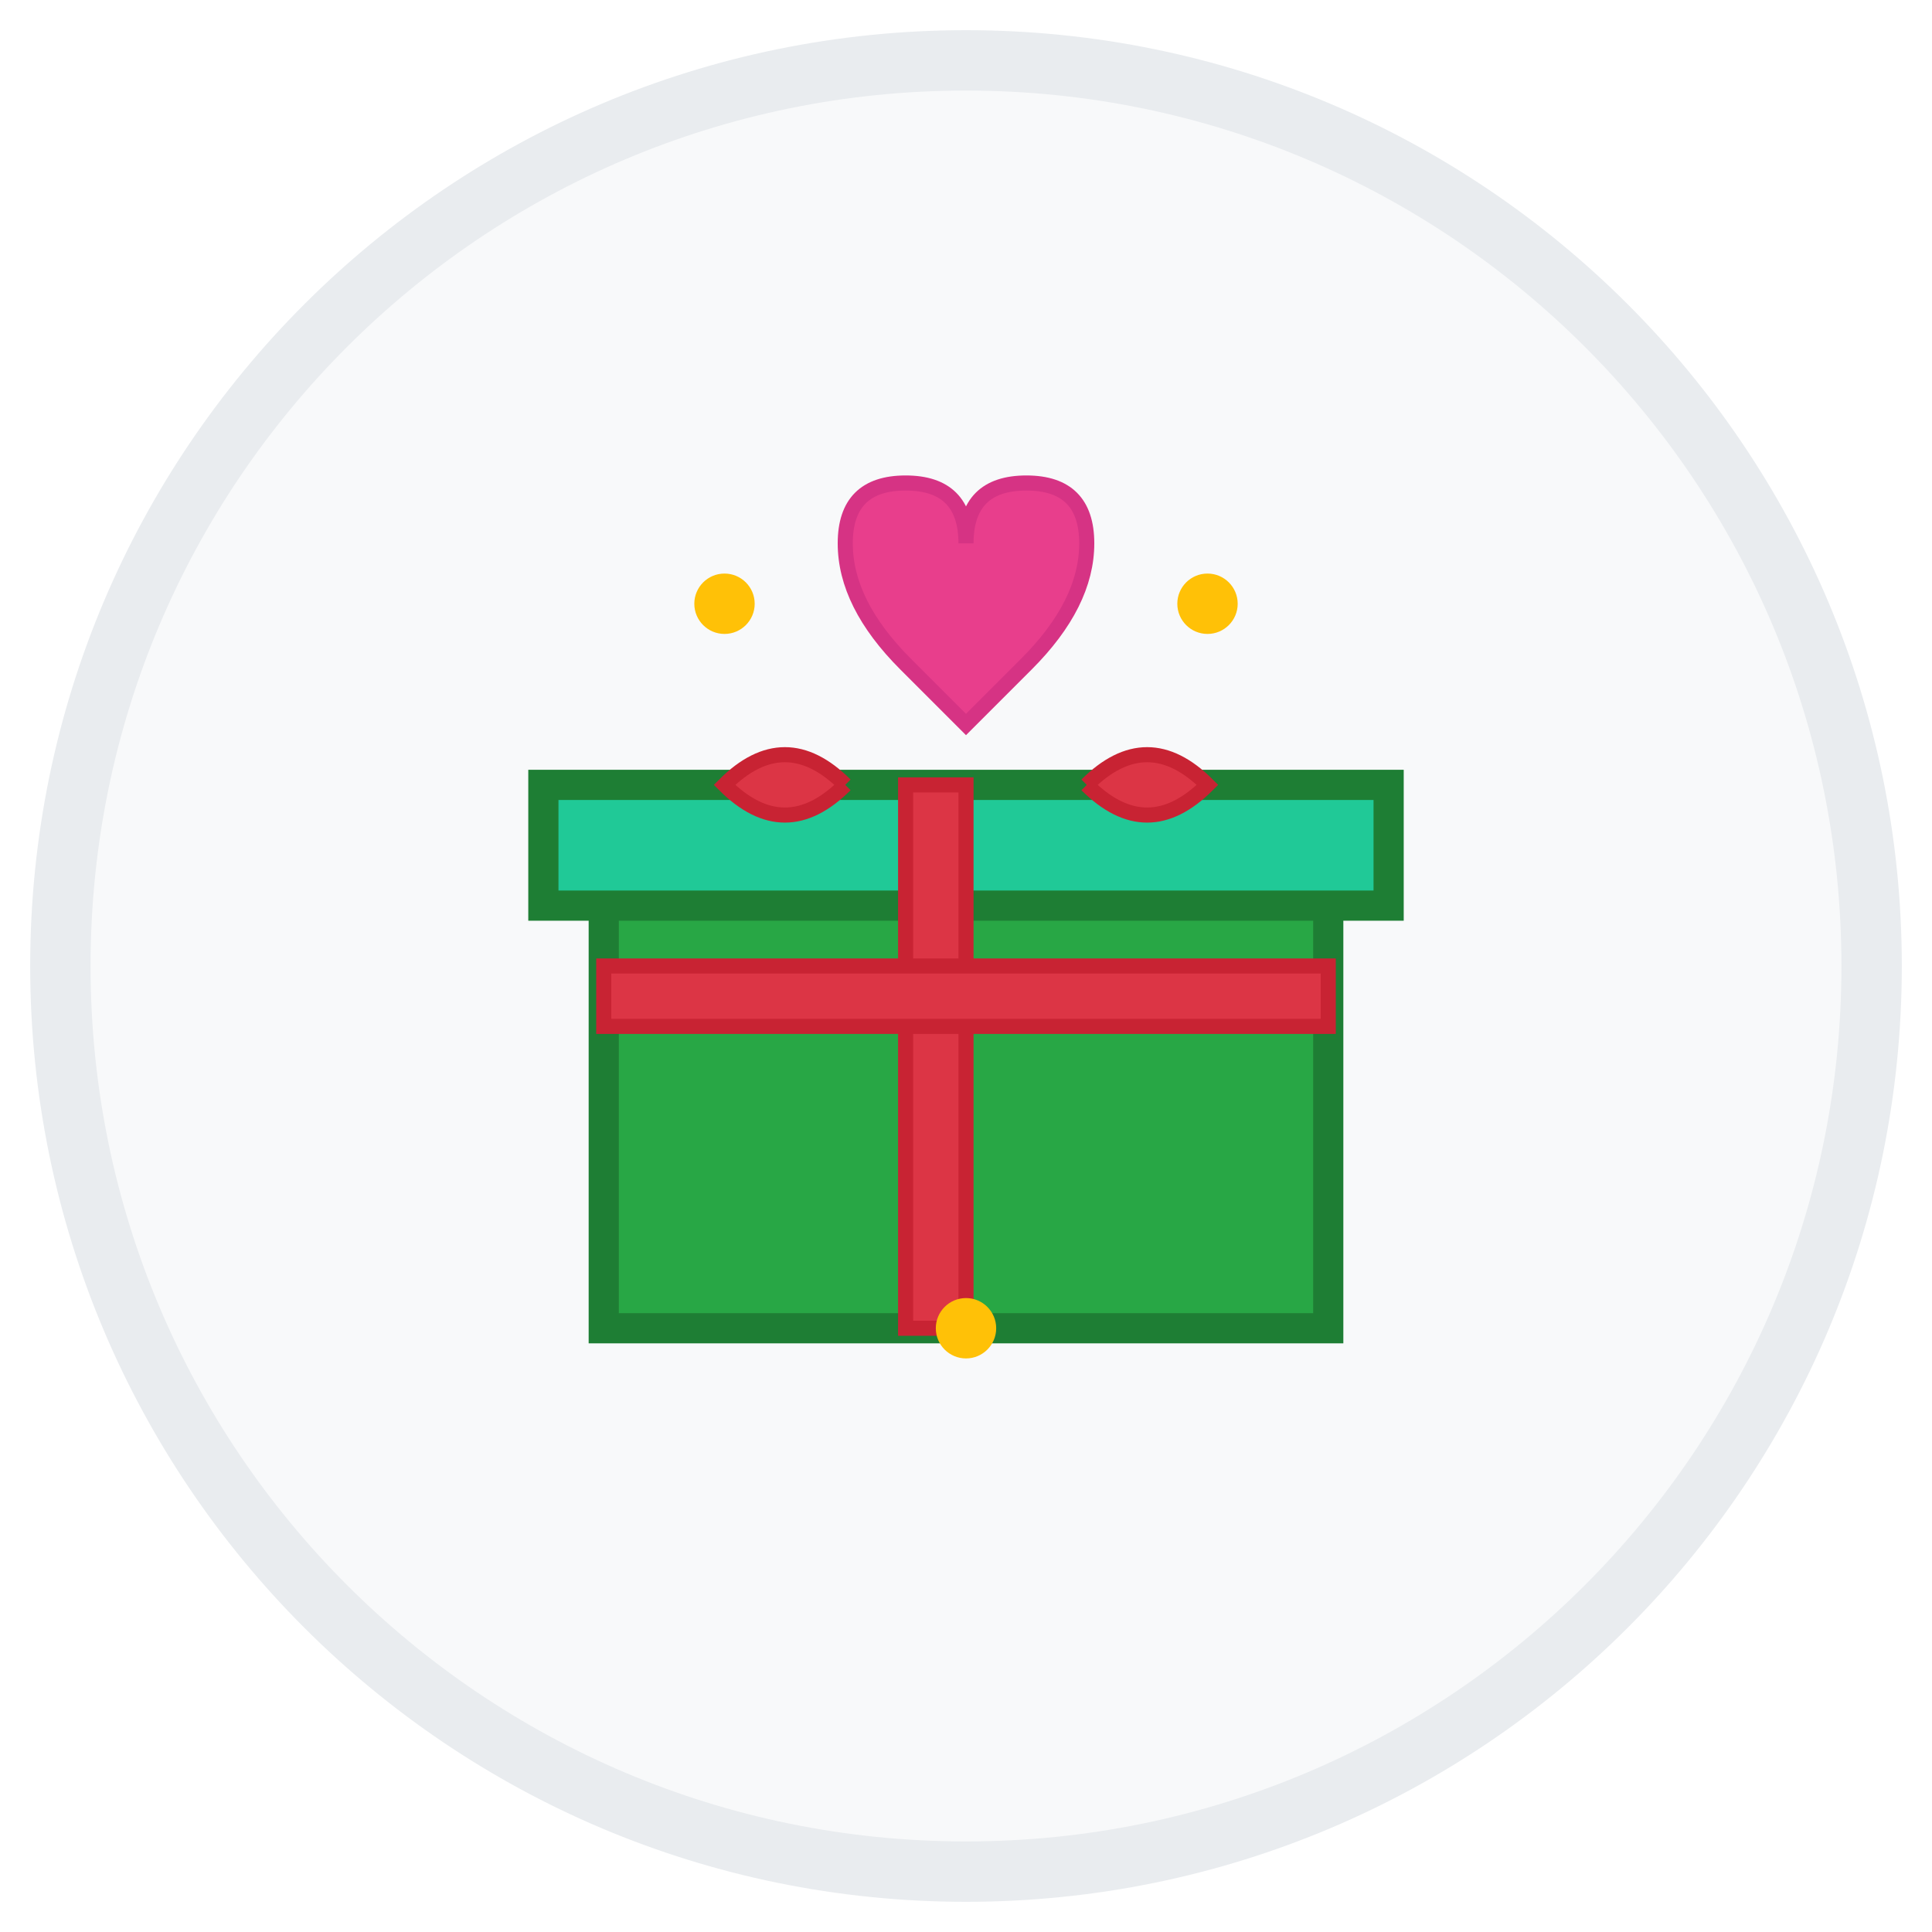
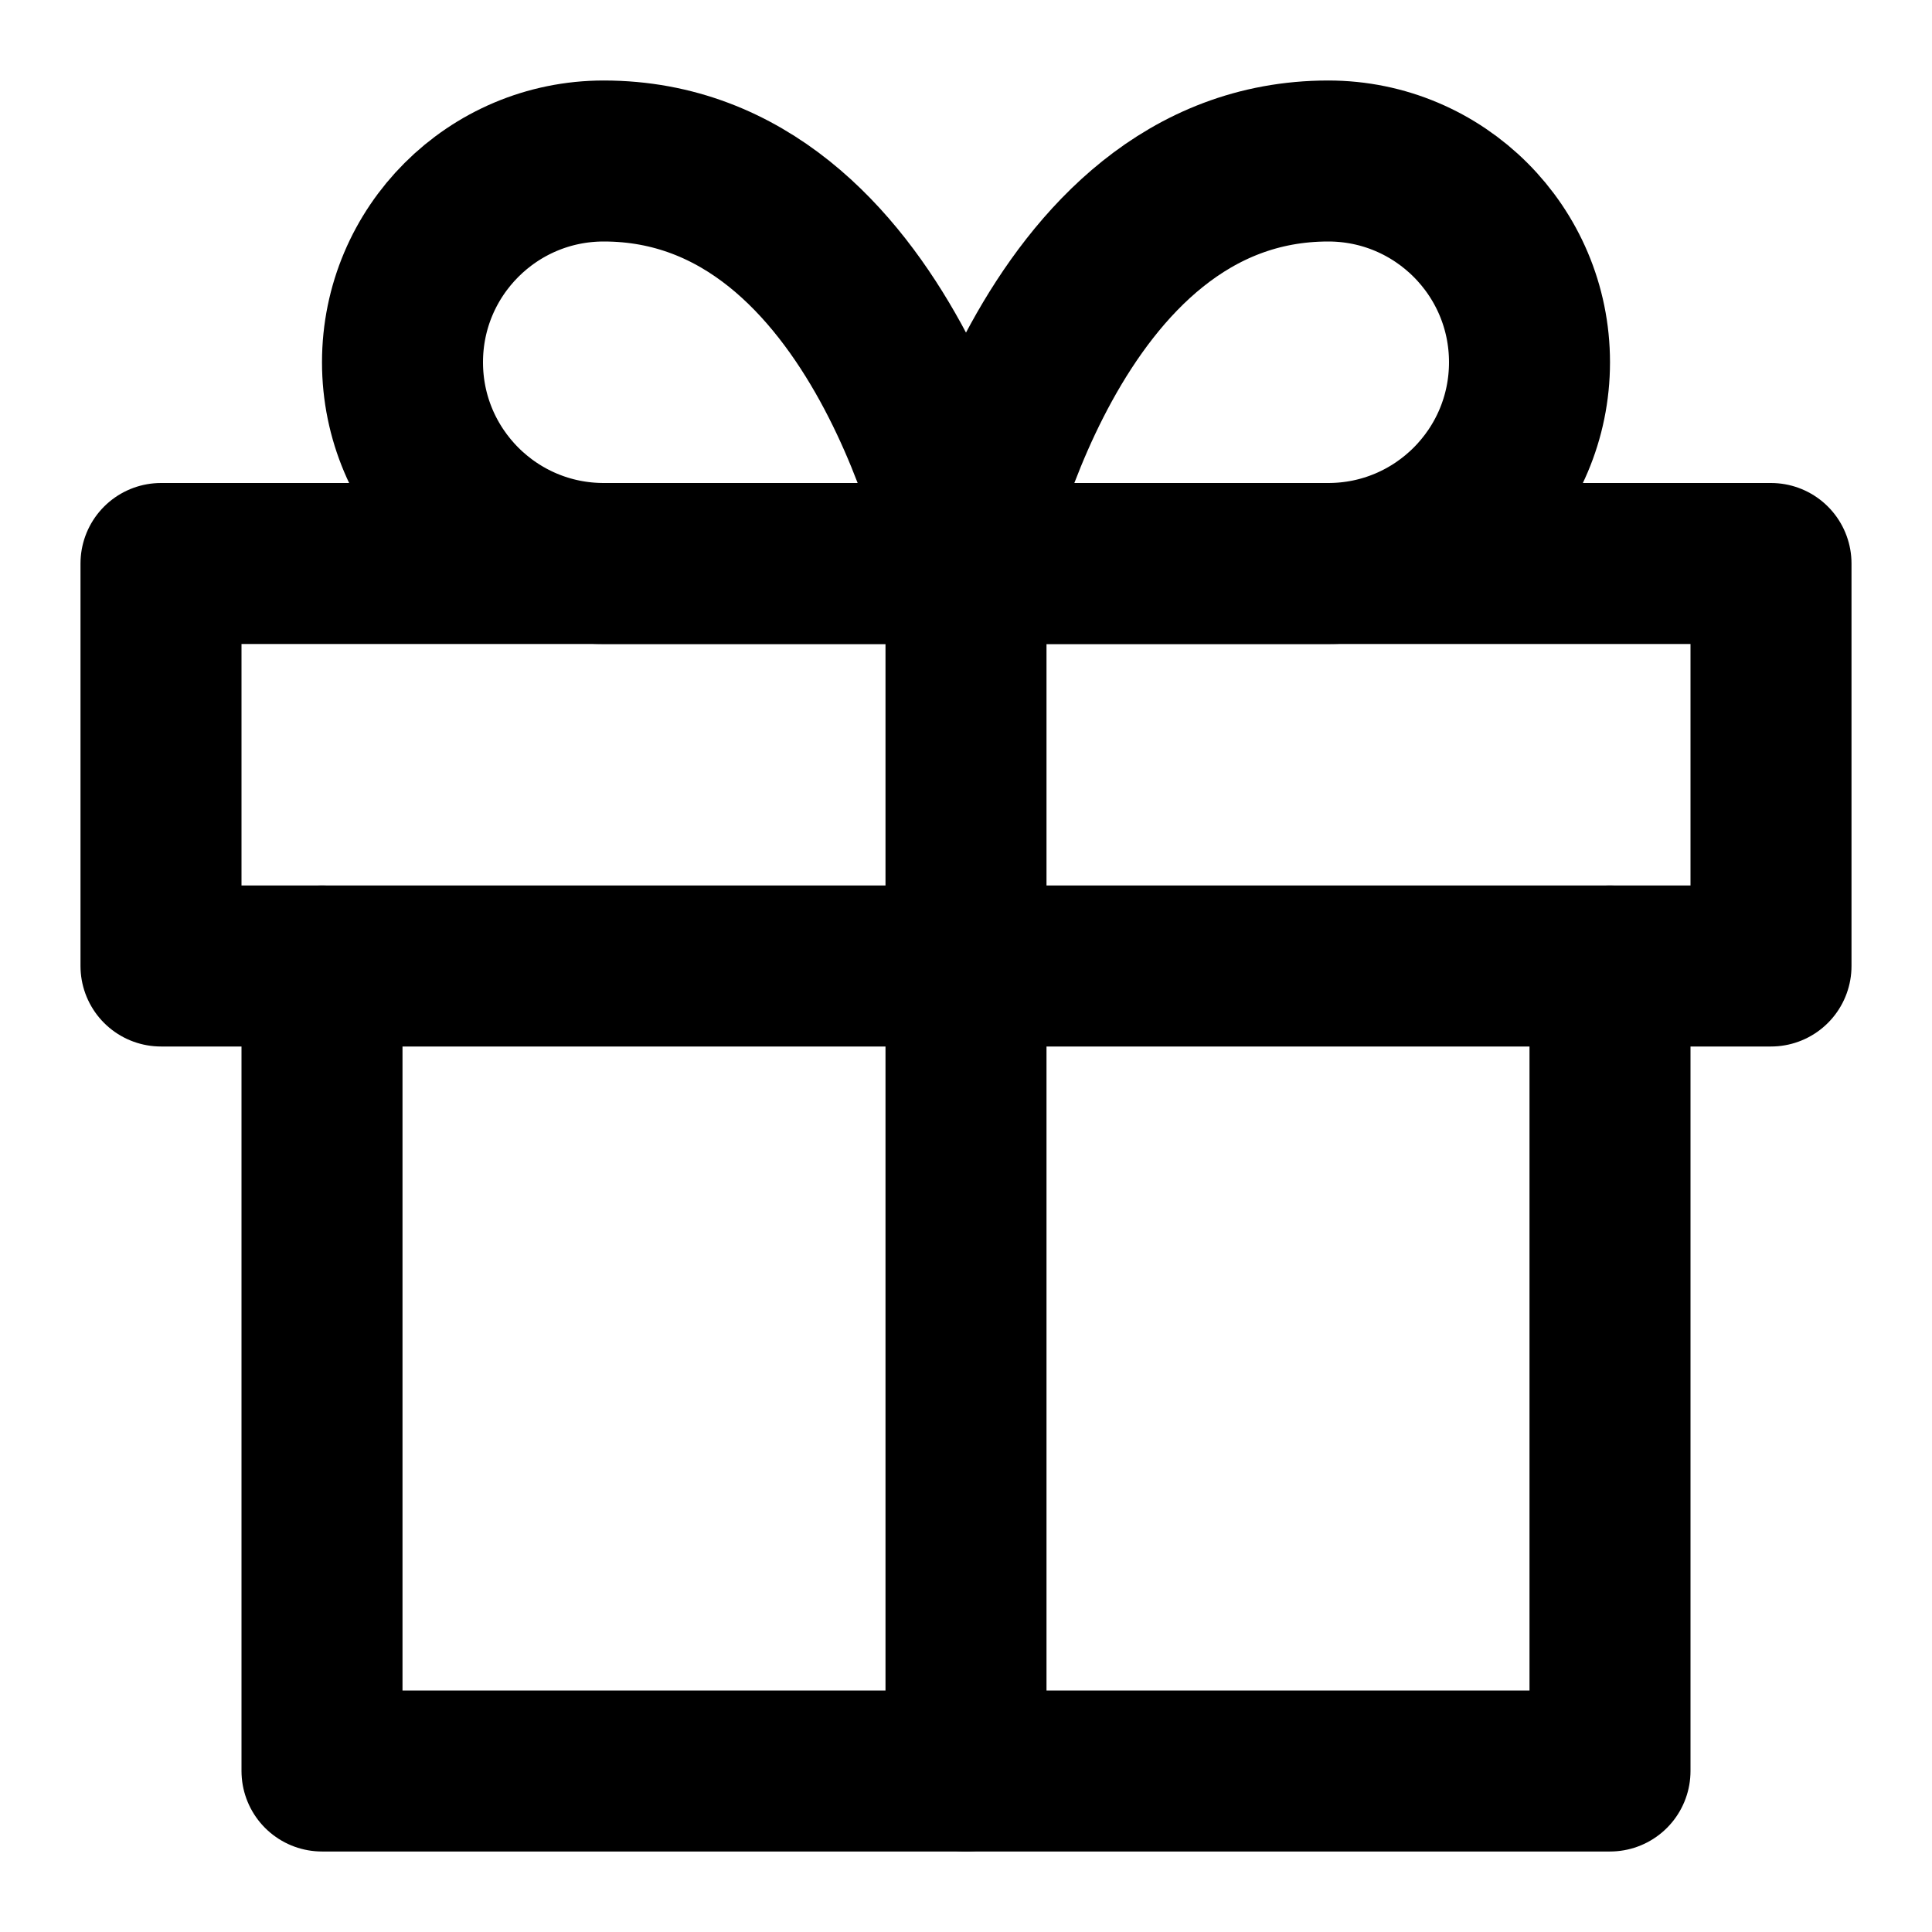
- <svg xmlns="http://www.w3.org/2000/svg" width="64" height="64" viewBox="0 0 64 64">
-   <circle cx="32" cy="32" r="30" fill="#f8f9fa" stroke="#e9ecef" stroke-width="2" />
-   <rect x="20" y="28" width="24" height="16" fill="#28a745" stroke="#1e7e34" stroke-width="1" />
-   <rect x="18" y="26" width="28" height="4" fill="#20c997" stroke="#1e7e34" stroke-width="1" />
-   <rect x="30" y="26" width="2" height="18" fill="#dc3545" stroke="#c82333" stroke-width="0.5" />
-   <rect x="20" y="32" width="24" height="2" fill="#dc3545" stroke="#c82333" stroke-width="0.5" />
-   <path d="M 28 26 Q 26 24 24 26 Q 26 28 28 26" fill="#dc3545" stroke="#c82333" stroke-width="0.5" />
-   <path d="M 36 26 Q 38 24 40 26 Q 38 28 36 26" fill="#dc3545" stroke="#c82333" stroke-width="0.5" />
-   <path d="M 32 18 Q 32 16 30 16 Q 28 16 28 18 Q 28 20 30 22 Q 32 24 32 24 Q 32 24 34 22 Q 36 20 36 18 Q 36 16 34 16 Q 32 16 32 18" fill="#e83e8c" stroke="#d63384" stroke-width="0.5" />
-   <circle cx="24" cy="20" r="1" fill="#ffc107" />
-   <circle cx="40" cy="20" r="1" fill="#ffc107" />
-   <circle cx="32" cy="44" r="1" fill="#ffc107" />
+ <svg xmlns="http://www.w3.org/2000/svg" stroke="currentColor" fill="none" stroke-width="2" viewBox="0 0 24 24" stroke-linecap="round" stroke-linejoin="round" height="1em" width="1em">
+   <polyline points="20 12 20 22 4 22 4 12" />
+   <rect x="2" y="7" width="20" height="5" />
+   <line x1="12" y1="22" x2="12" y2="7" />
+   <path d="M12 7H7.5a2.5 2.5 0 0 1 0-5C11 2 12 7 12 7z" />
+   <path d="M12 7h4.5a2.5 2.5 0 0 0 0-5C13 2 12 7 12 7z" />
</svg>
